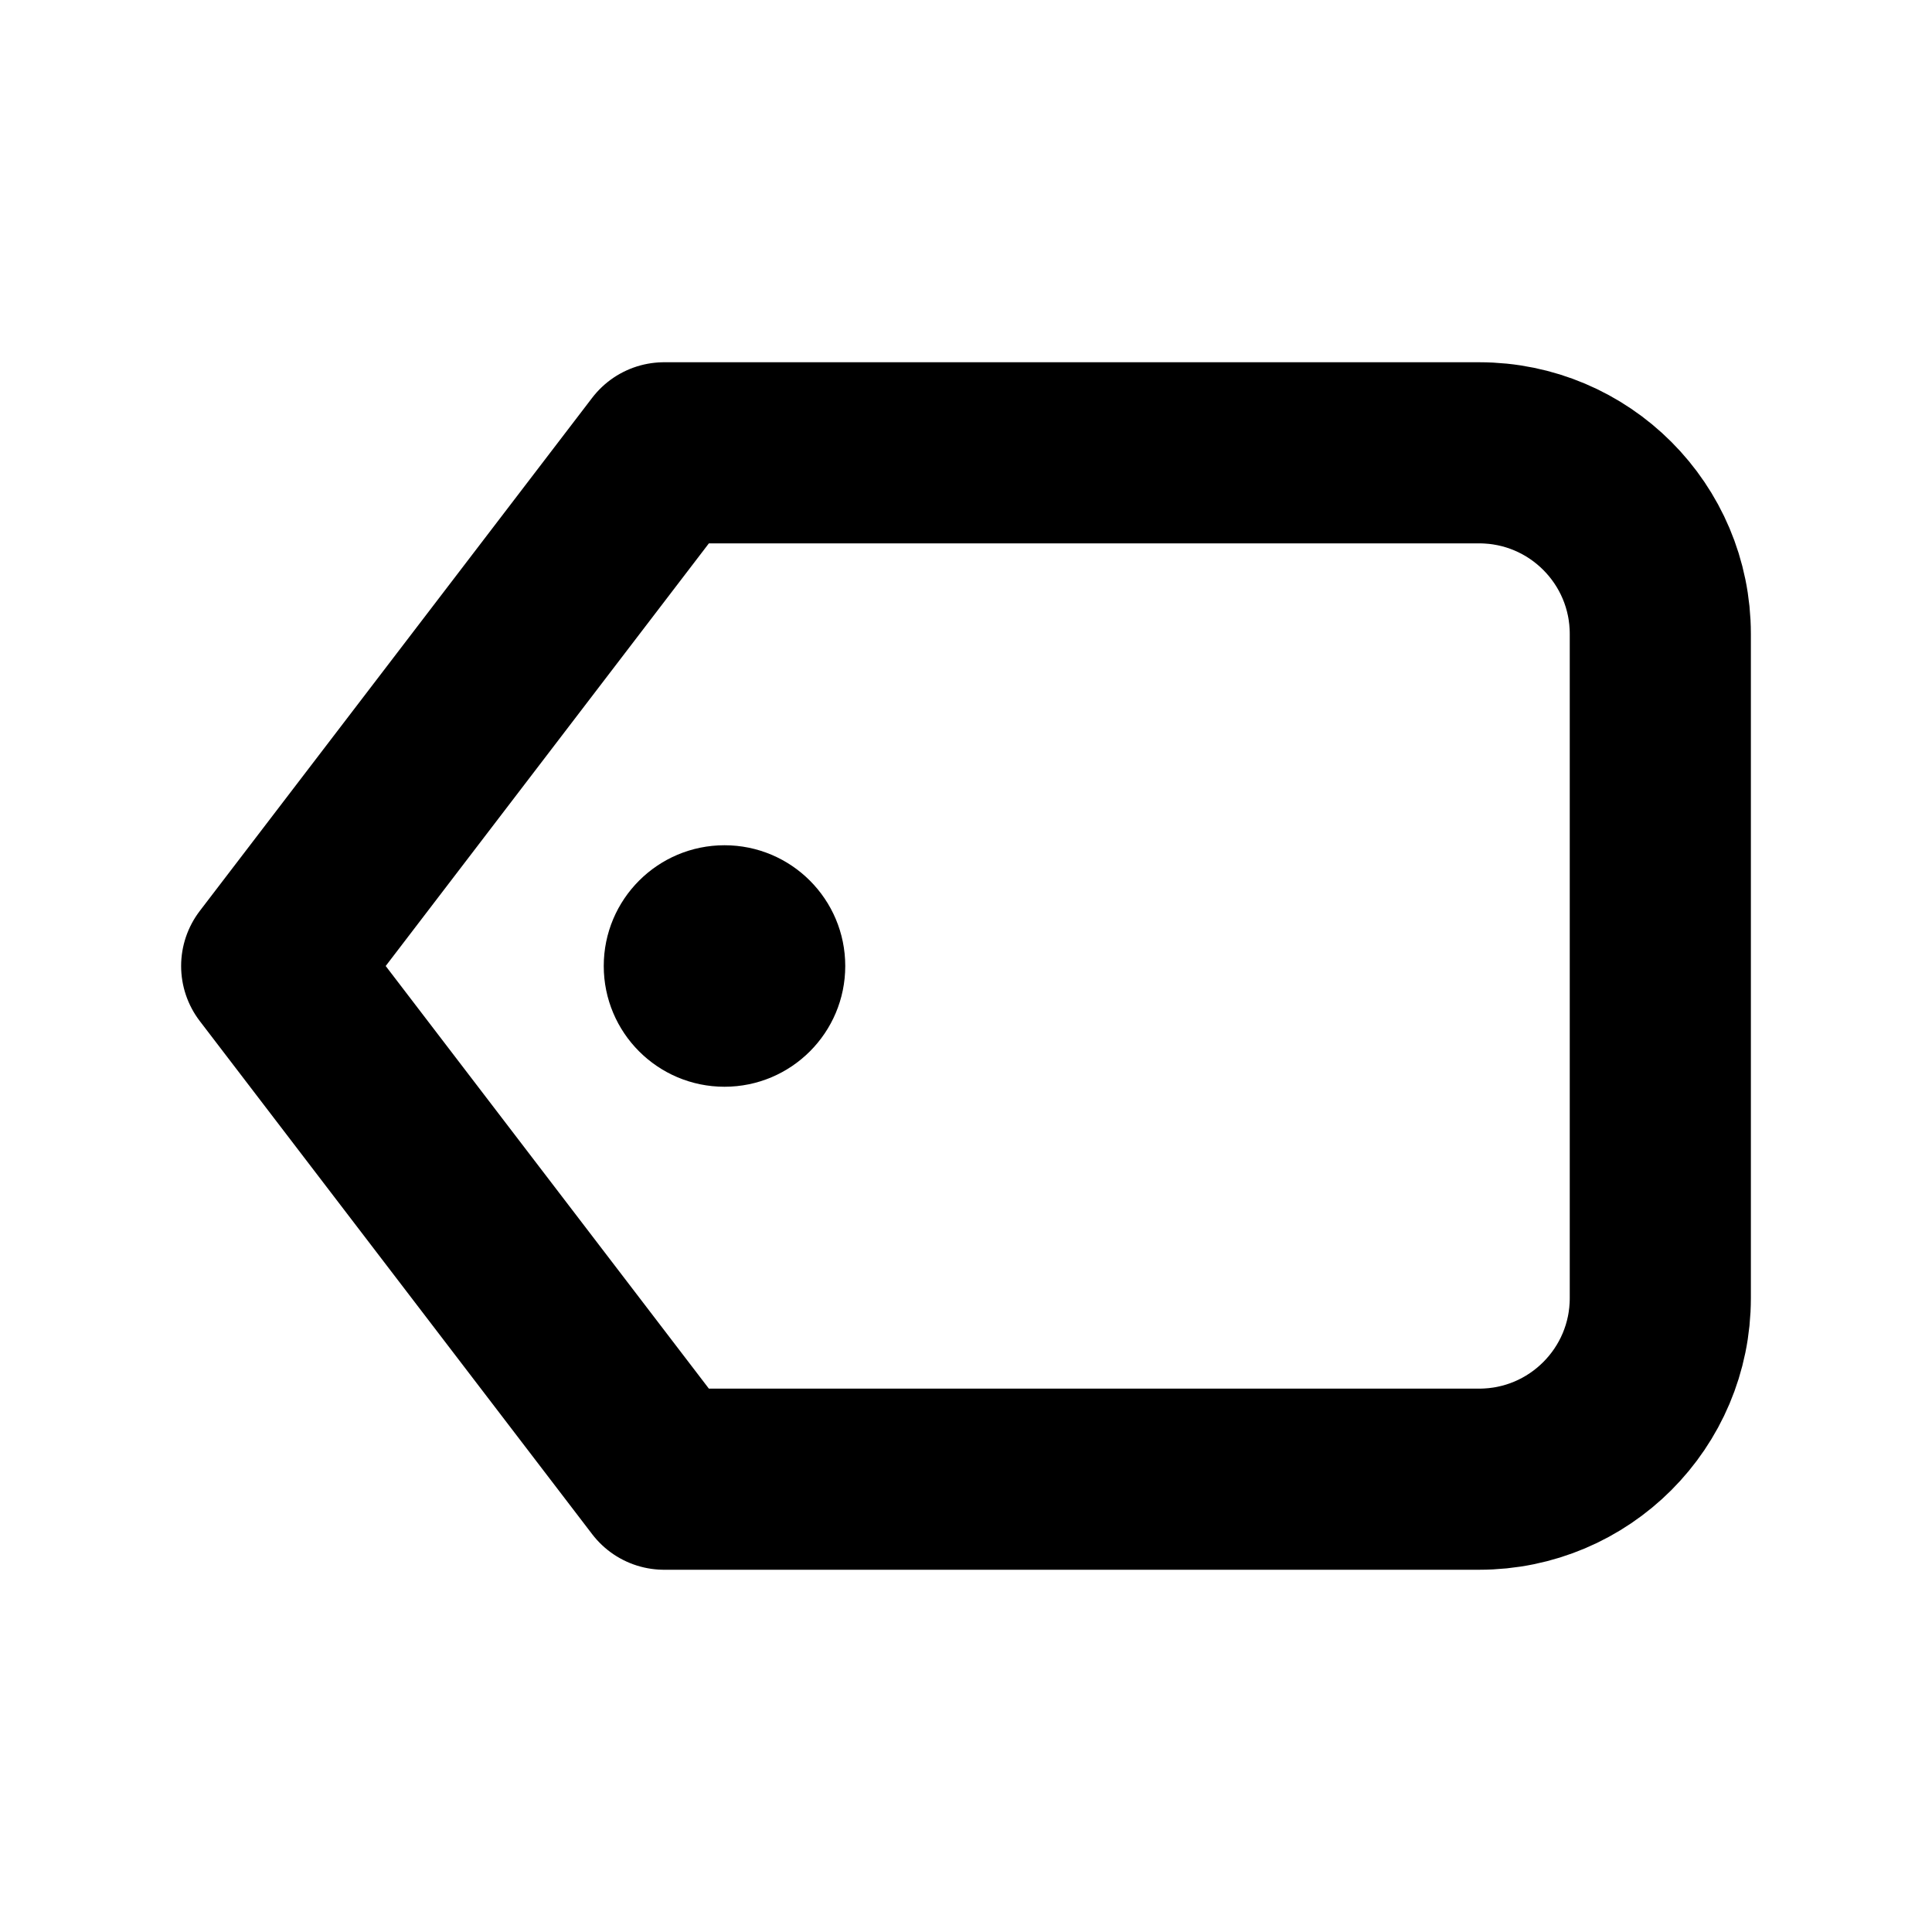
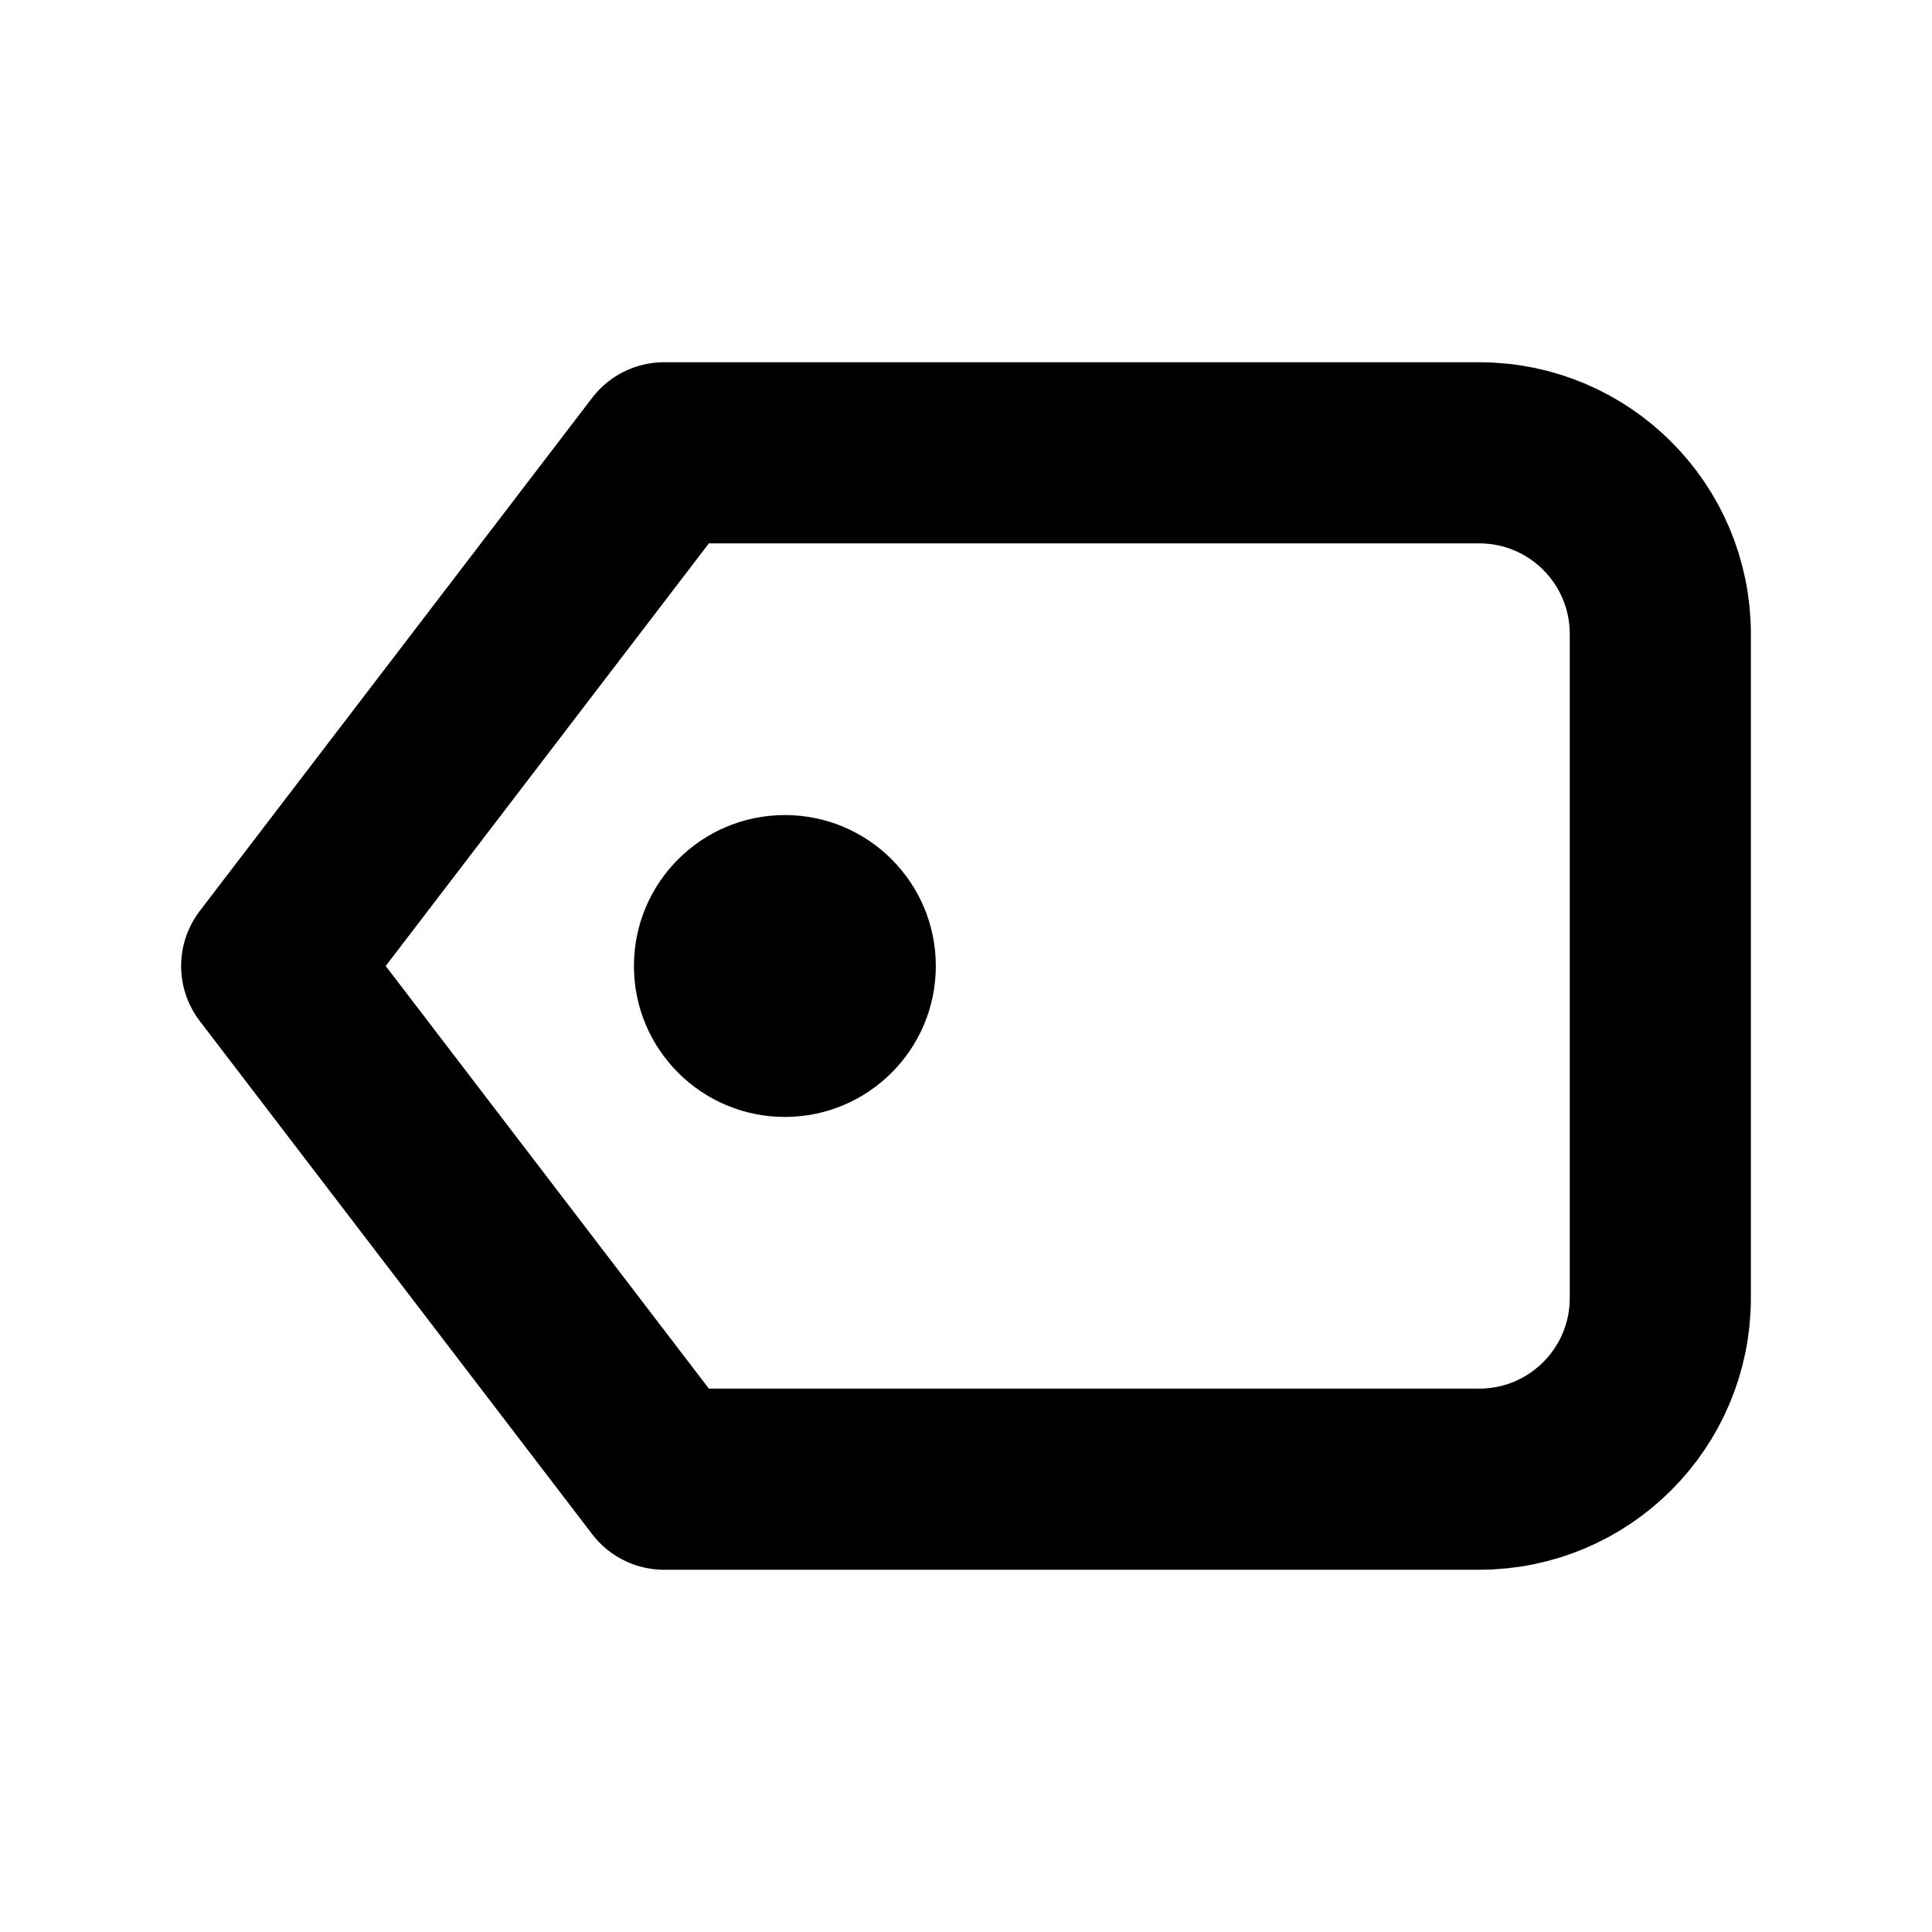
<svg xmlns="http://www.w3.org/2000/svg" viewBox="0 0 16 16" fill="none" stroke="currentColor" stroke-width="1.5" stroke-linecap="round" stroke-linejoin="round">
  <path d="M5.5 3.75h6.75a1.5 1.5 0 0 1 1.5 1.5v5.5a1.5 1.5 0 0 1-1.5 1.5H5.5L2.25 8Z" />
-   <circle cx="6" cy="8" r="1" fill="currentColor" stroke="none" />
+   <circle cx="6.5" cy="8" r="1.25" fill="currentColor" stroke="none" />
</svg>
